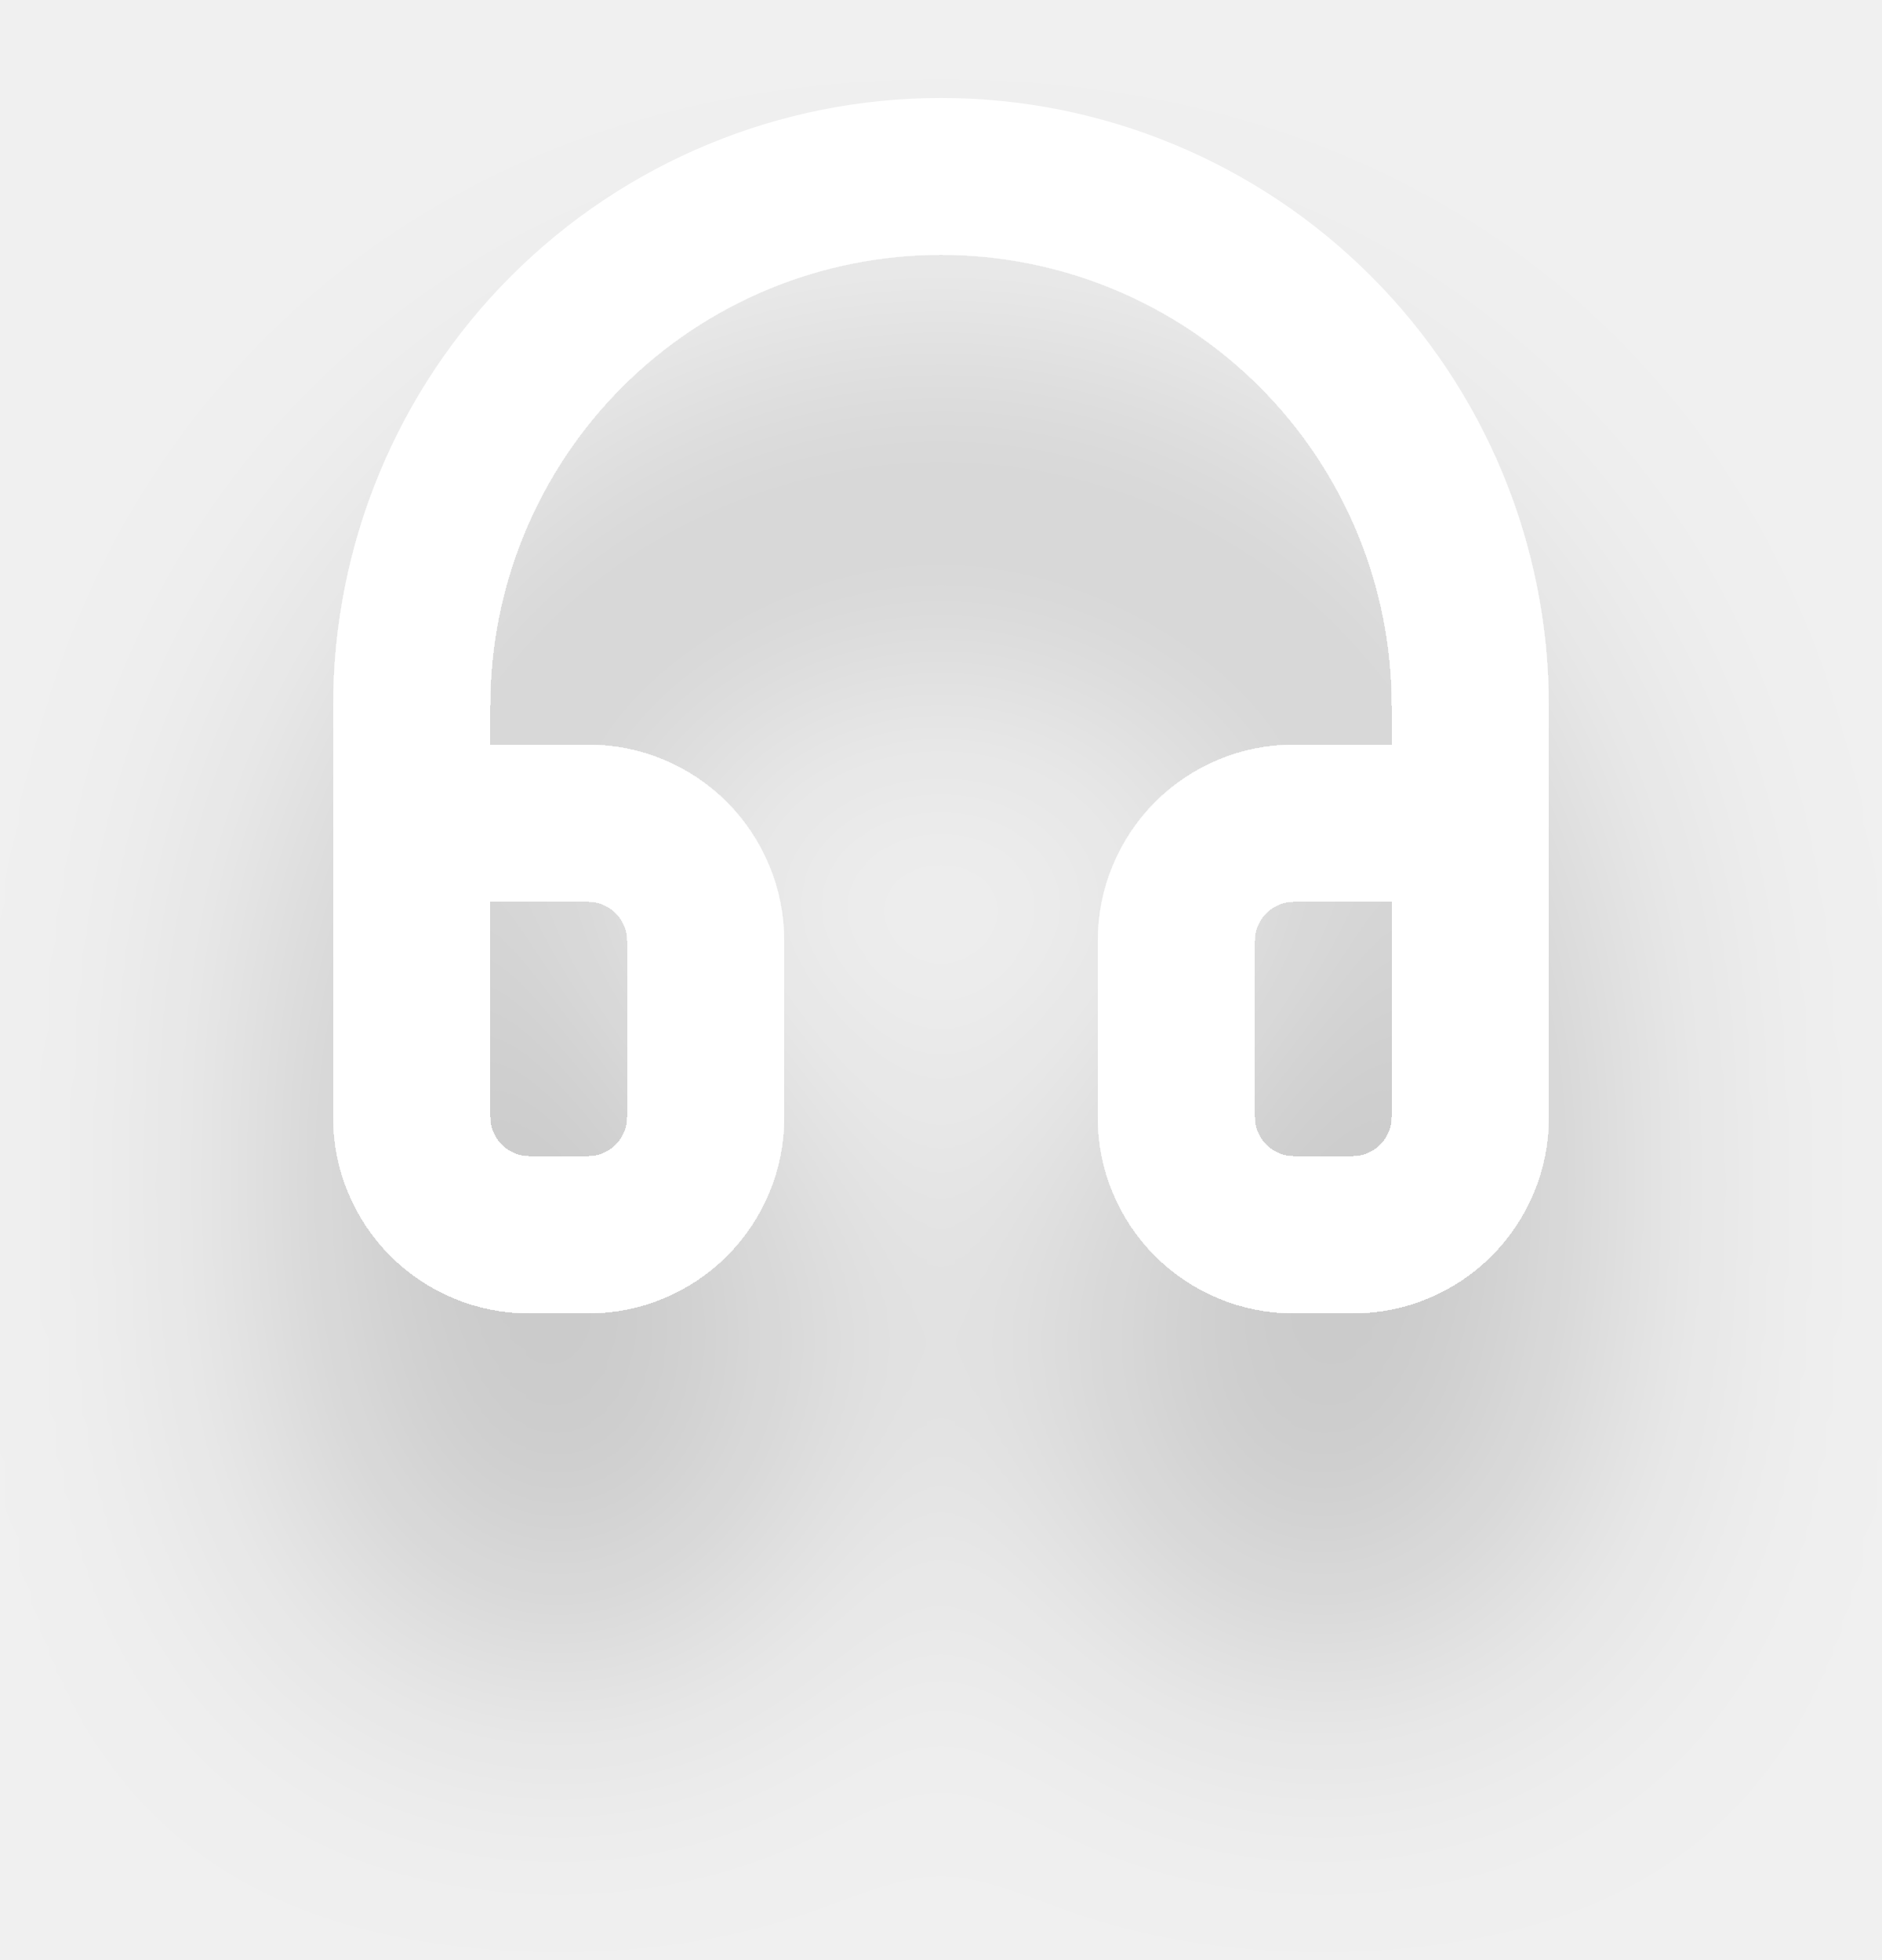
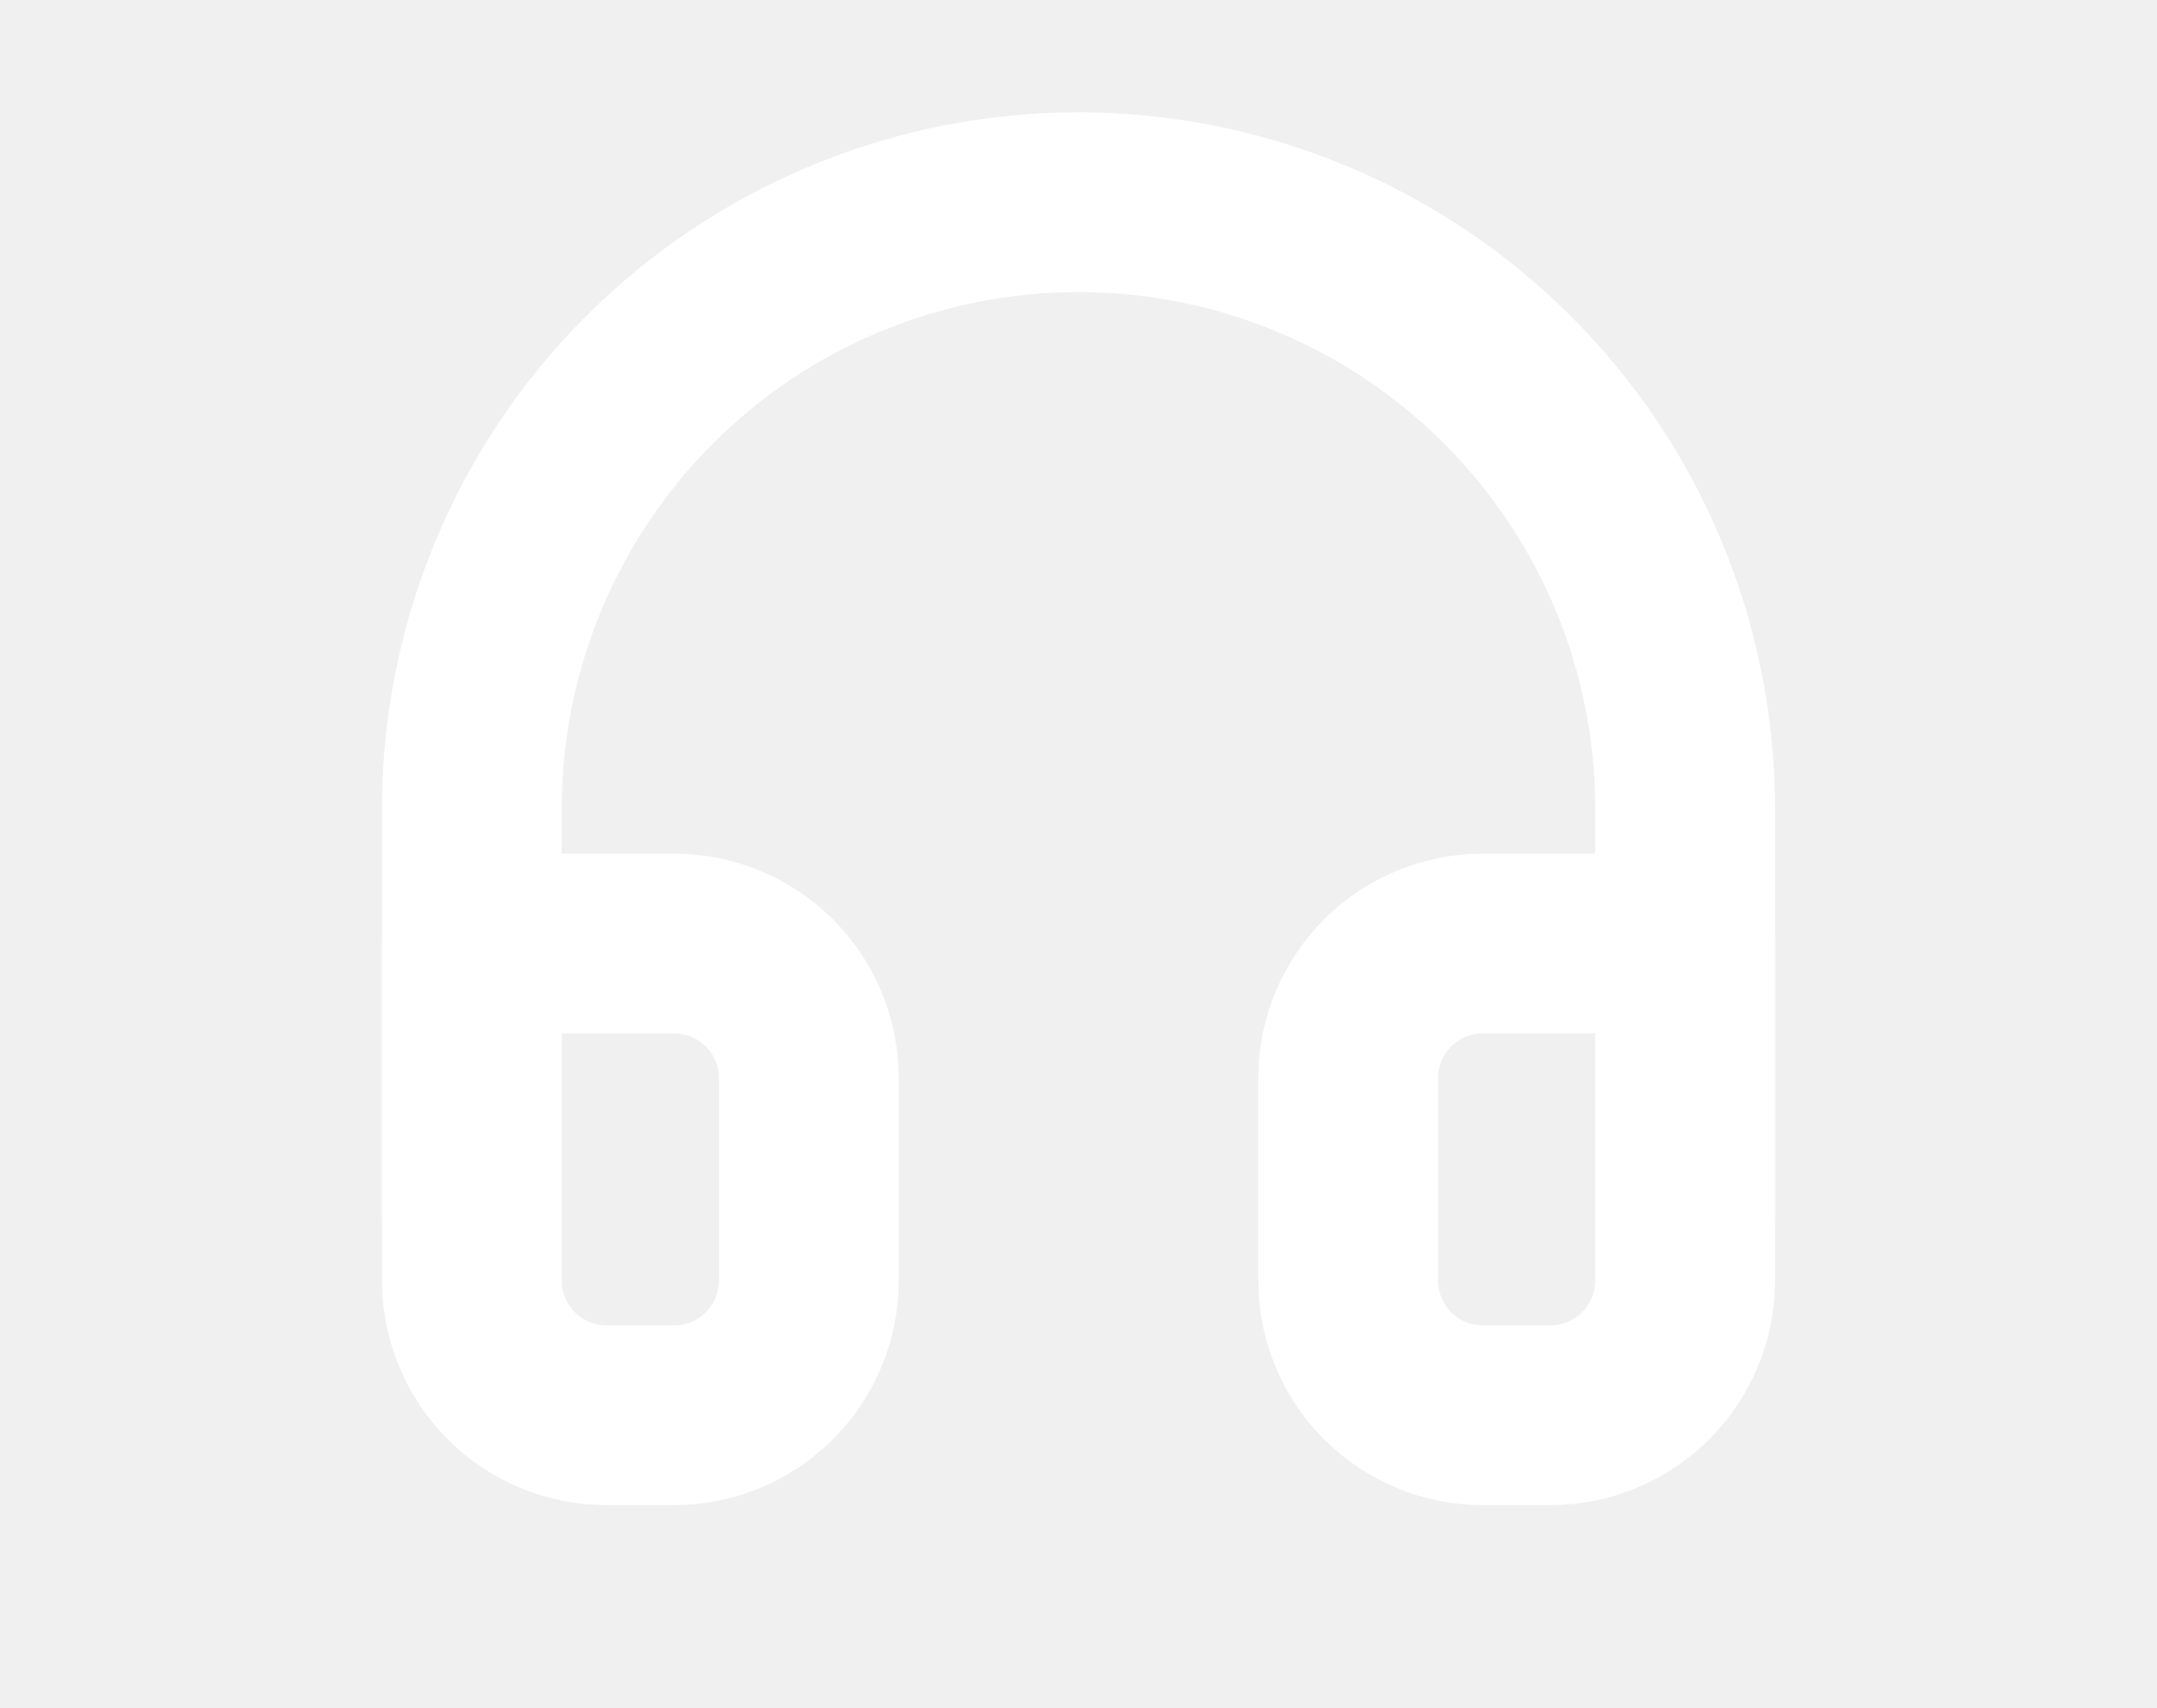
- <svg xmlns="http://www.w3.org/2000/svg" width="24" height="25" viewBox="0 0 24 25" fill="none">
-   <g filter="url(#filter0_d)">
-     <path d="M5.25 13.5V9C5.25 7.21 5.961 5.493 7.227 4.227C8.493 2.961 10.21 2.25 12 2.25C13.79 2.25 15.507 2.961 16.773 4.227C18.039 5.493 18.75 7.21 18.75 9V13.5" stroke="white" stroke-width="2" stroke-linecap="round" stroke-linejoin="round" />
-     <path d="M18.75 14.25C18.75 14.648 18.592 15.029 18.311 15.311C18.029 15.592 17.648 15.75 17.25 15.75H16.5C16.102 15.75 15.721 15.592 15.439 15.311C15.158 15.029 15 14.648 15 14.25V12C15 11.602 15.158 11.221 15.439 10.939C15.721 10.658 16.102 10.5 16.5 10.5H18.75V14.25ZM5.25 14.25C5.25 14.648 5.408 15.029 5.689 15.311C5.971 15.592 6.352 15.75 6.75 15.75H7.5C7.898 15.75 8.279 15.592 8.561 15.311C8.842 15.029 9 14.648 9 14.25V12C9 11.602 8.842 11.221 8.561 10.939C8.279 10.658 7.898 10.5 7.5 10.5H5.25V14.25Z" stroke="white" stroke-width="2" stroke-linecap="round" stroke-linejoin="round" />
-   </g>
-   <defs>
-     <filter id="filter0_d" x="-1" y="0" width="26" height="26" filterUnits="userSpaceOnUse" color-interpolation-filters="sRGB">
-       <feFlood flood-opacity="0" result="BackgroundImageFix" />
-       <feColorMatrix in="SourceAlpha" type="matrix" values="0 0 0 0 0 0 0 0 0 0 0 0 0 0 0 0 0 0 127 0" result="hardAlpha" />
-       <feOffset dy="4" />
-       <feGaussianBlur stdDeviation="2" />
-       <feComposite in2="hardAlpha" operator="out" />
-       <feColorMatrix type="matrix" values="0 0 0 0 0 0 0 0 0 0 0 0 0 0 0 0 0 0 0.25 0" />
-       <feBlend mode="normal" in2="BackgroundImageFix" result="effect1_dropShadow" />
-       <feBlend mode="normal" in="SourceGraphic" in2="effect1_dropShadow" result="shape" />
-     </filter>
-   </defs>
+ <svg xmlns="http://www.w3.org/2000/svg" width="24" height="19" fill="none">
+   <path d="M5.25 13.5V9C5.25 7.21 5.961 5.493 7.227 4.227C8.493 2.961 10.21 2.25 12 2.25C13.79 2.25 15.507 2.961 16.773 4.227C18.039 5.493 18.75 7.21 18.75 9V13.5" stroke="white" stroke-width="2" stroke-linecap="round" stroke-linejoin="round" />
+   <path d="M18.75 14.25C18.75 14.648 18.592 15.029 18.311 15.311C18.029 15.592 17.648 15.75 17.25 15.75H16.5C16.102 15.75 15.721 15.592 15.439 15.311C15.158 15.029 15 14.648 15 14.25V12C15 11.602 15.158 11.221 15.439 10.939C15.721 10.658 16.102 10.5 16.5 10.5H18.75V14.25ZM5.25 14.25C5.25 14.648 5.408 15.029 5.689 15.311C5.971 15.592 6.352 15.75 6.75 15.75H7.5C7.898 15.75 8.279 15.592 8.561 15.311C8.842 15.029 9 14.648 9 14.25V12C9 11.602 8.842 11.221 8.561 10.939C8.279 10.658 7.898 10.5 7.5 10.5H5.25V14.25Z" stroke="white" stroke-width="2" stroke-linecap="round" stroke-linejoin="round" />
</svg>
